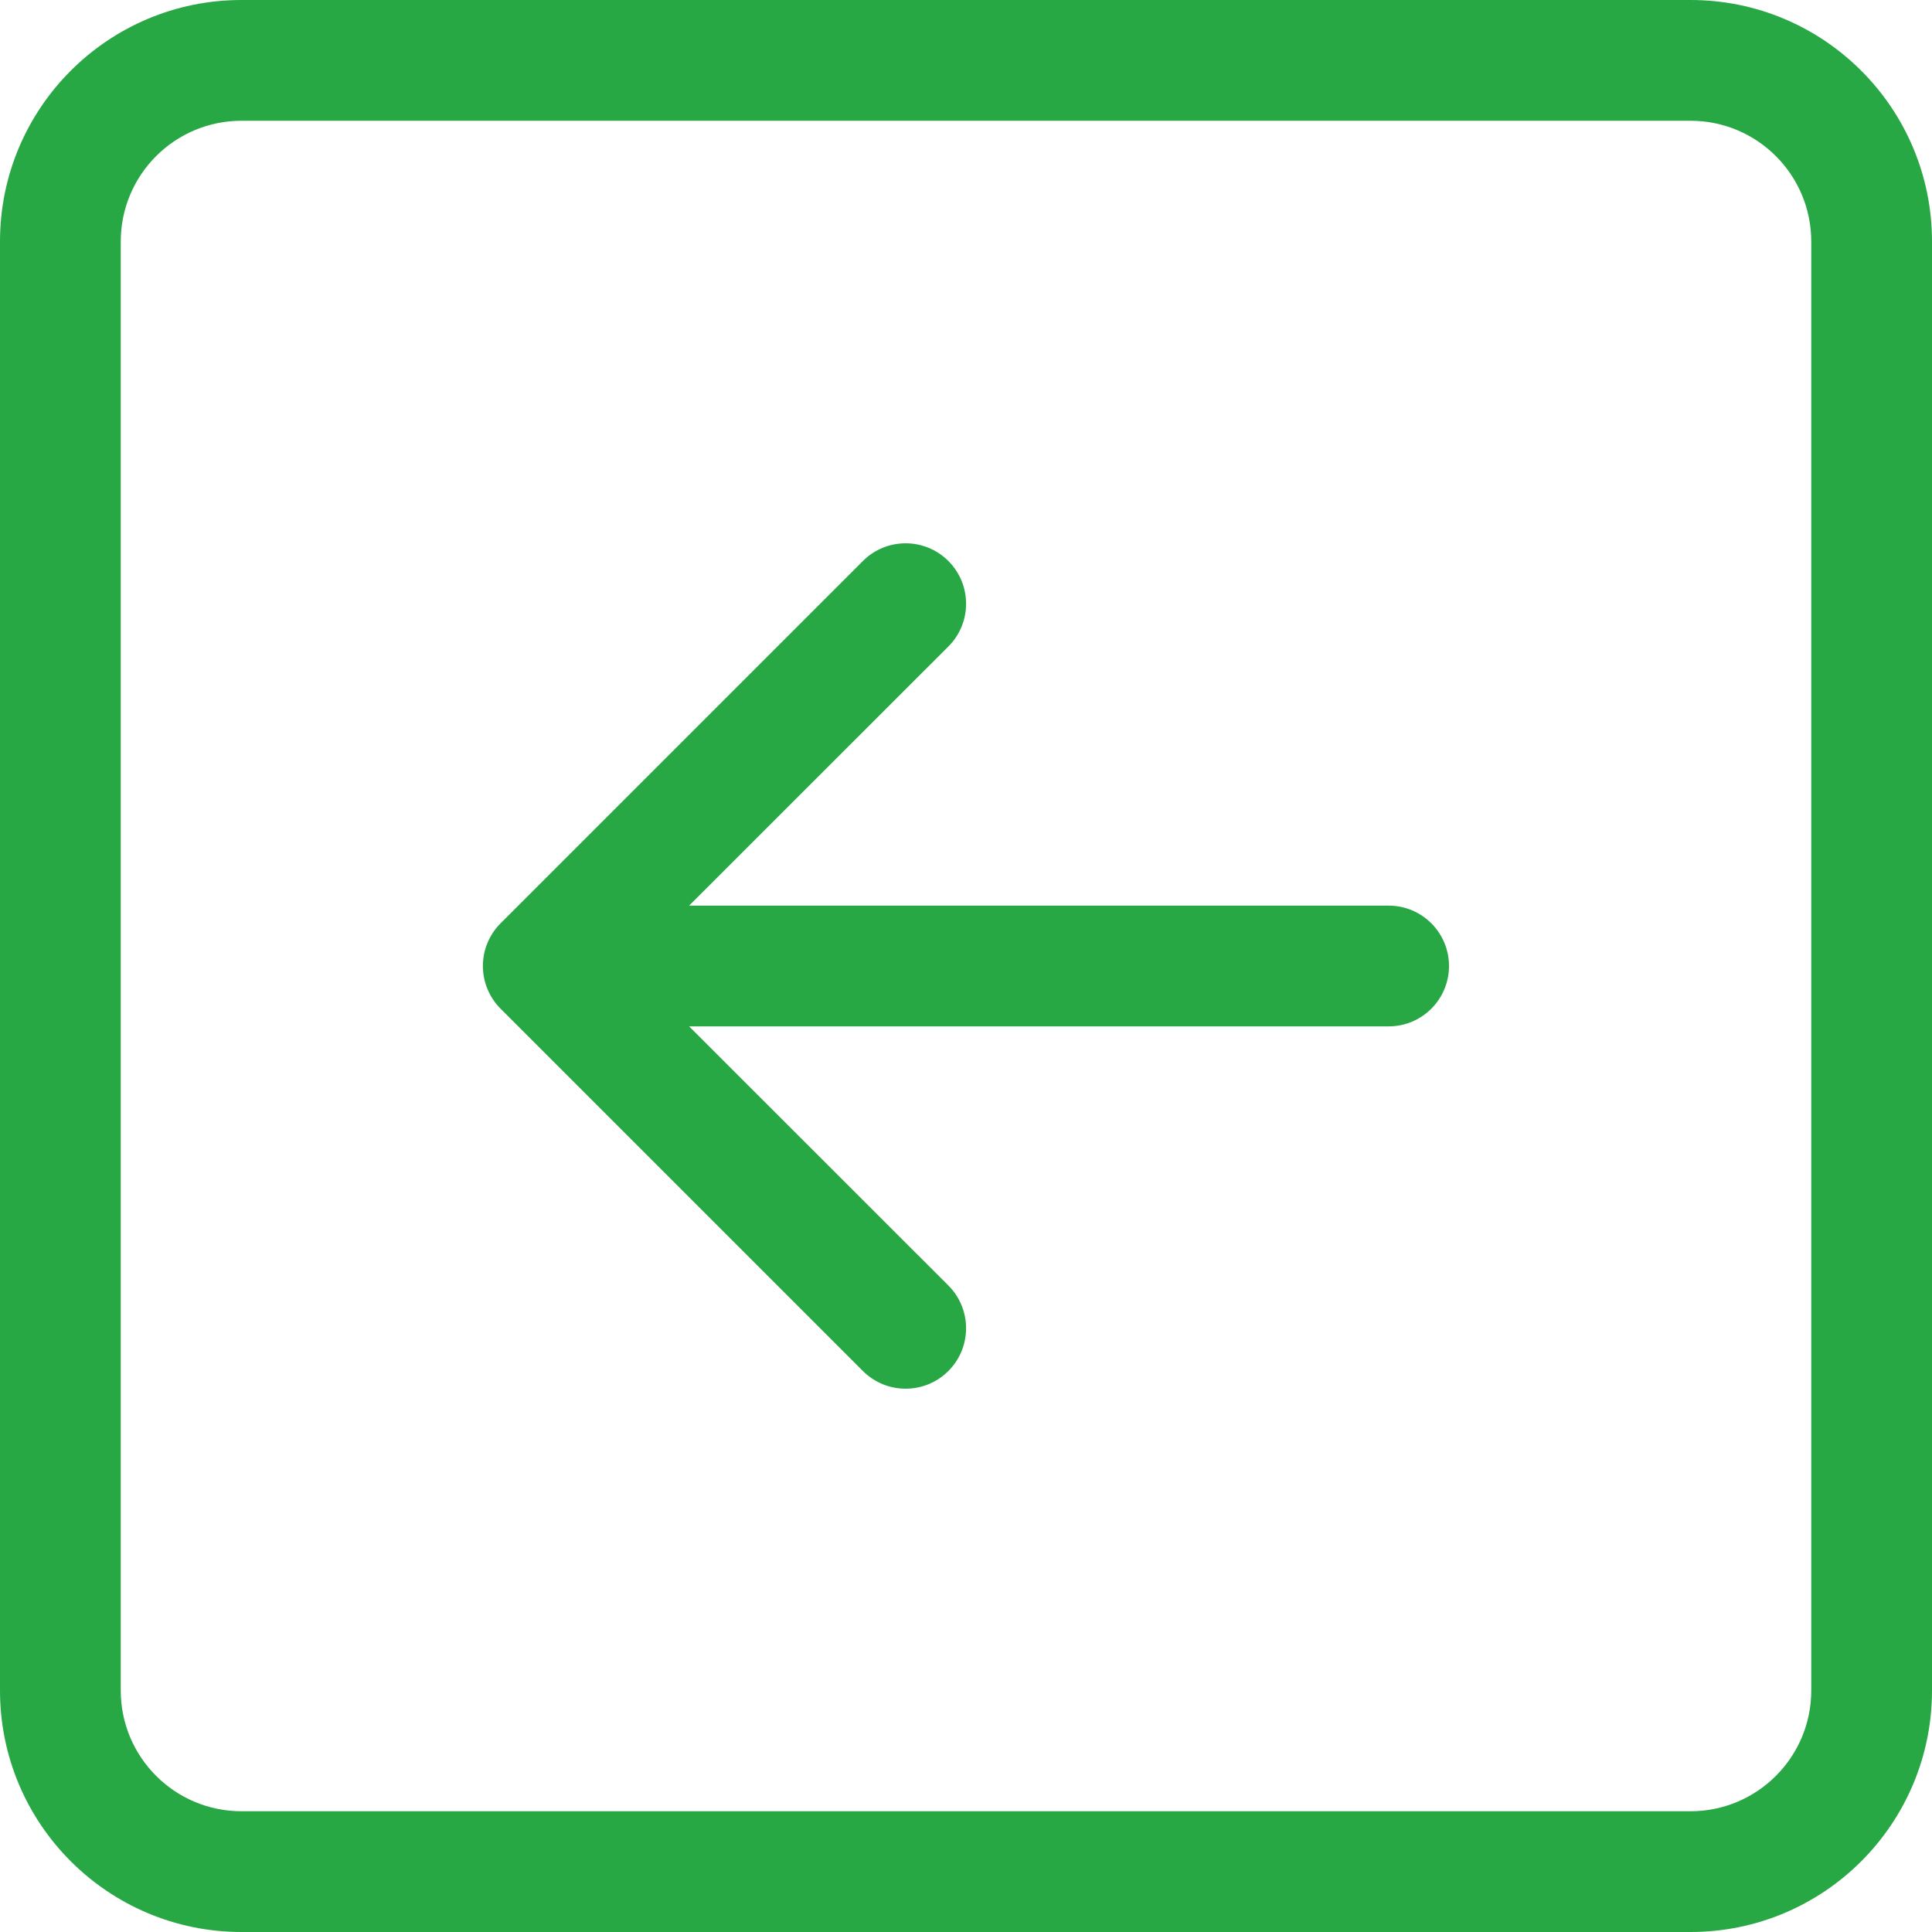
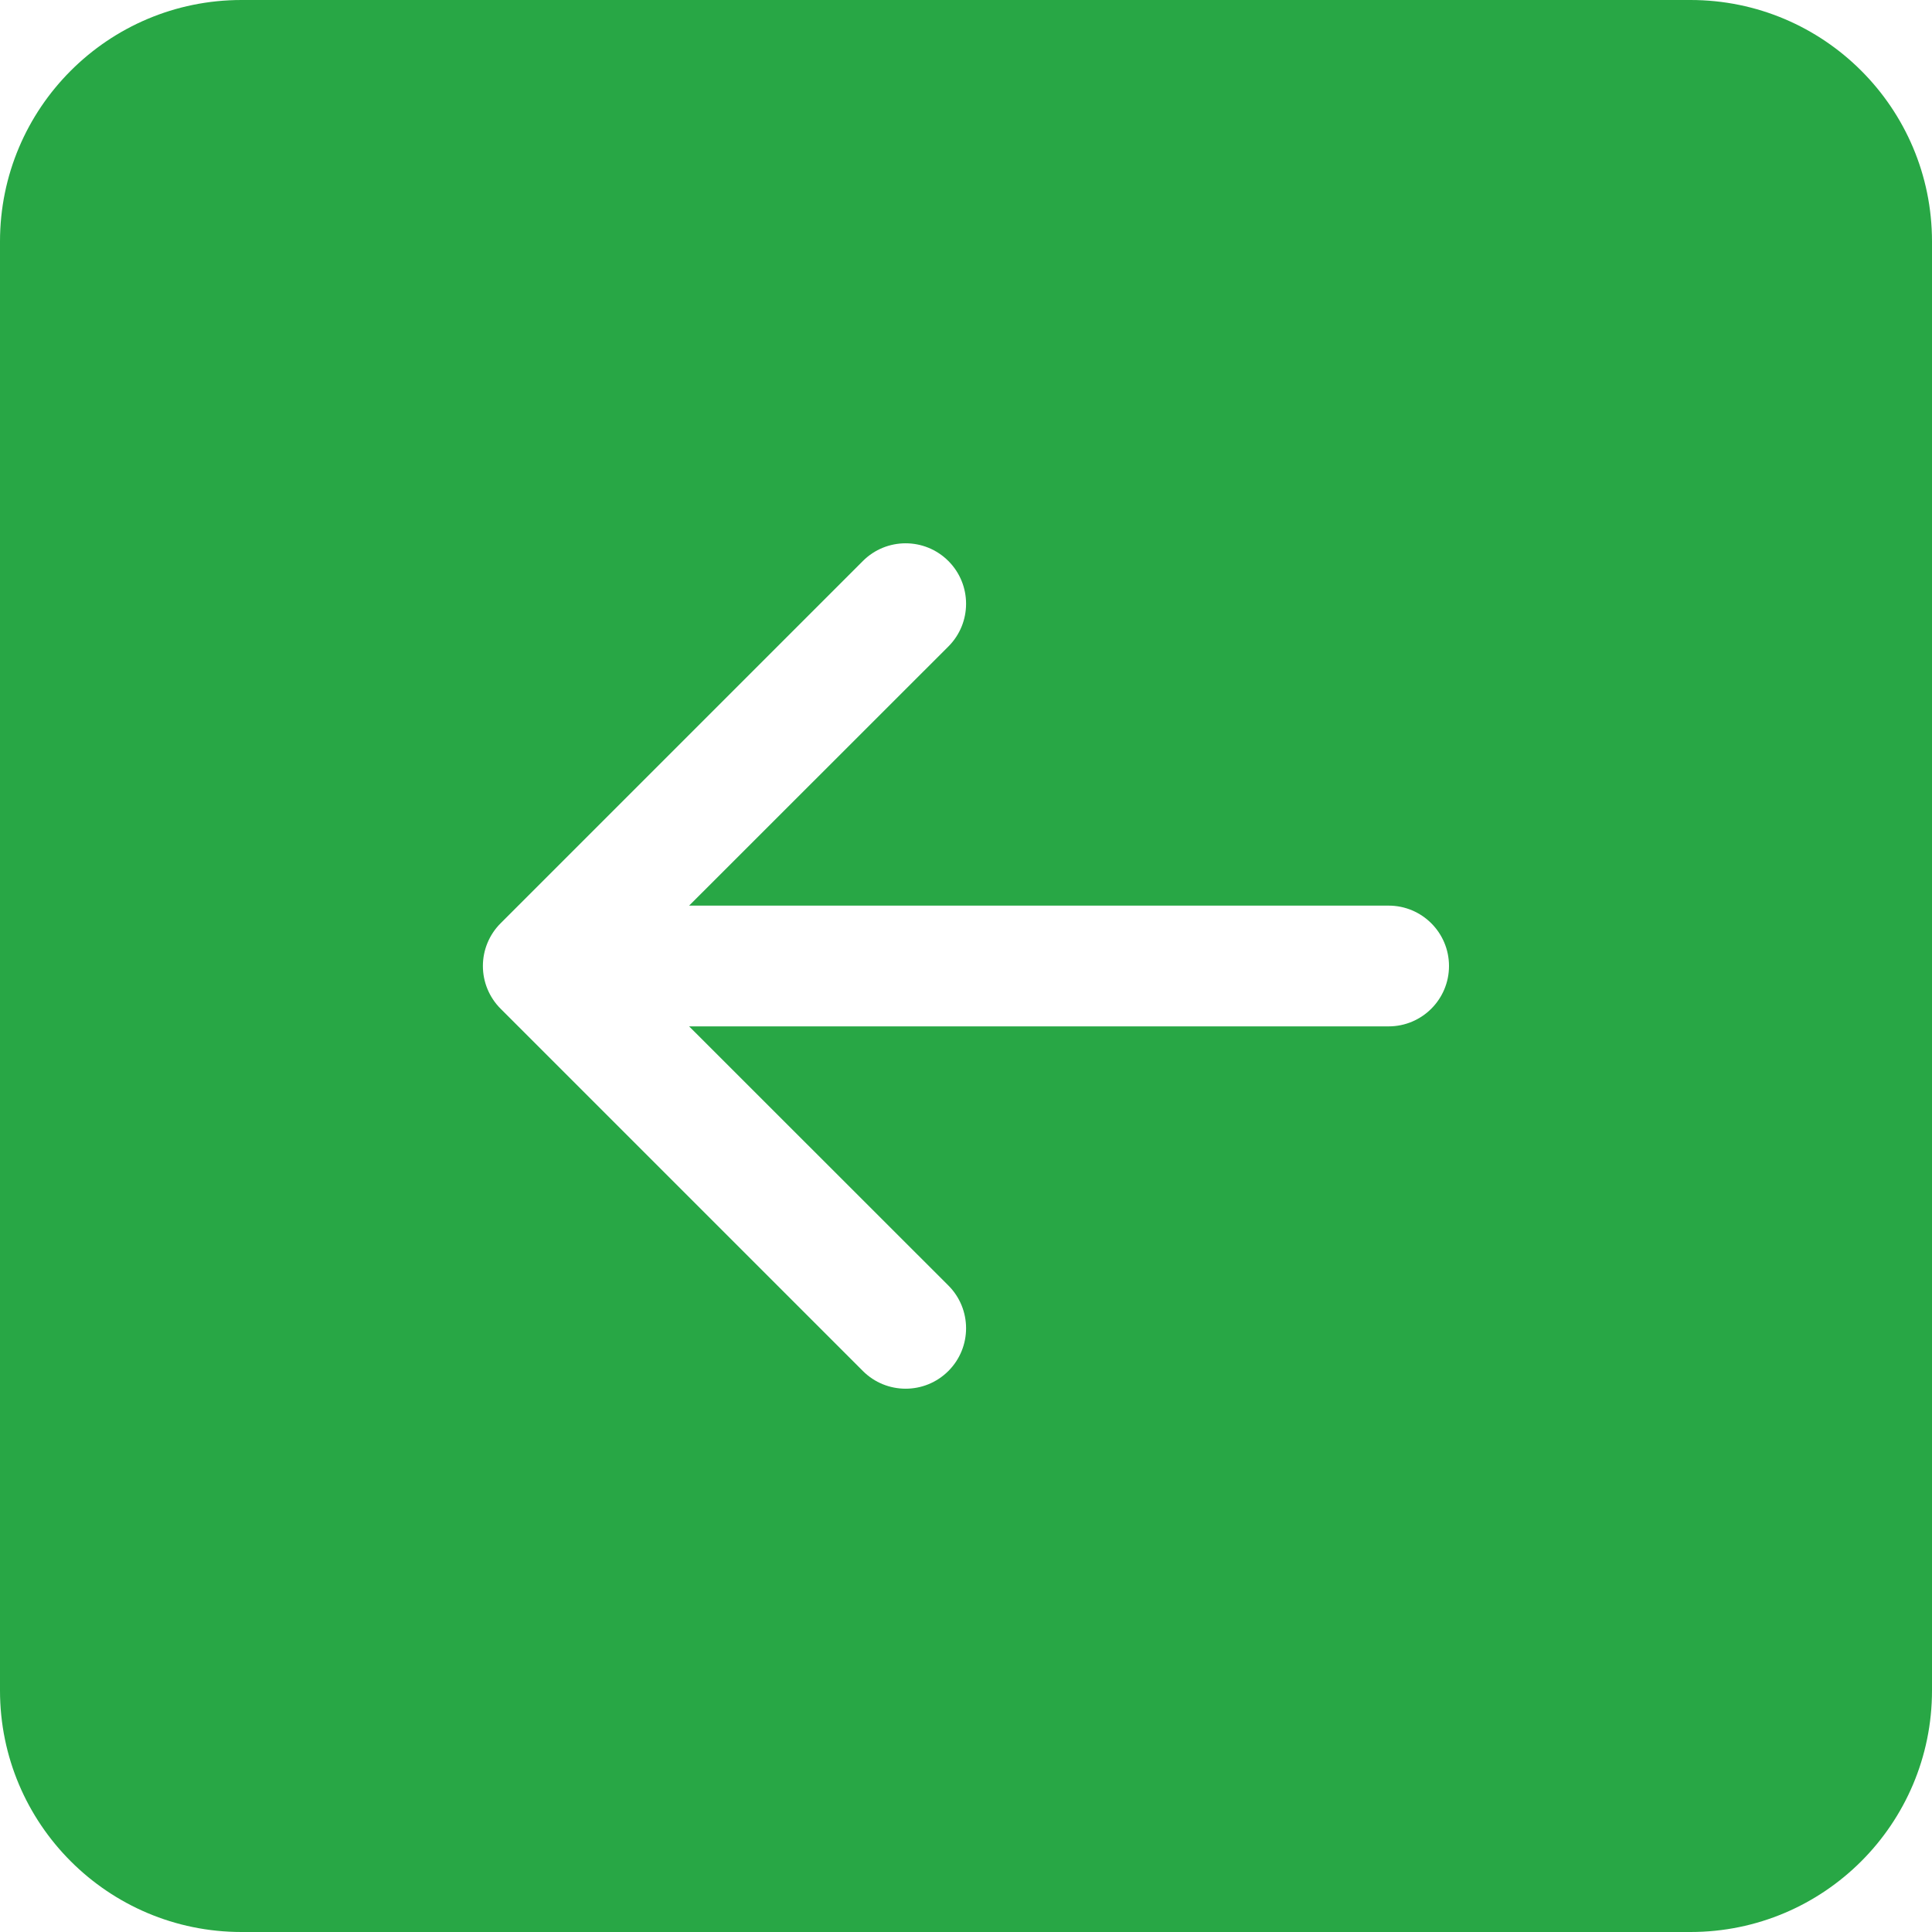
- <svg xmlns="http://www.w3.org/2000/svg" width="38" height="38" viewBox="0 0 16 16" class="bi bi-arrow-left-square" fill="#28a745">
-   <path fill-rule="evenodd" d="M14 1H2a1 1 0 0 0-1 1v12a1 1 0 0 0 1 1h12a1 1 0 0 0 1-1V2a1 1 0 0 0-1-1zM2 0a2 2 0 0 0-2 2v12a2 2 0 0 0 2 2h12a2 2 0 0 0 2-2V2a2 2 0 0 0-2-2H2z" />
-   <path fill-rule="evenodd" d="M12 8a.5.5 0 0 1-.5.5H5.707l2.147 2.146a.5.5 0 0 1-.708.708l-3-3a.5.5 0 0 1 0-.708l3-3a.5.5 0 1 1 .708.708L5.707 7.5H11.5a.5.5 0 0 1 .5.5z" />
+ <svg xmlns="http://www.w3.org/2000/svg" width="38" height="38" viewBox="0 0 16 16" class="bi bi-arrow-left-square-fill" fill="#28a745">
+   <path fill-rule="evenodd" d="M2 0a2 2 0 0 0-2 2v12a2 2 0 0 0 2 2h12a2 2 0 0 0 2-2V2a2 2 0 0 0-2-2H2zm9.5 8.5a.5.5 0 0 0 0-1H5.707l2.147-2.146a.5.5 0 1 0-.708-.708l-3 3a.5.5 0 0 0 0 .708l3 3a.5.5 0 0 0 .708-.708L5.707 8.5H11.5z" />
</svg>
